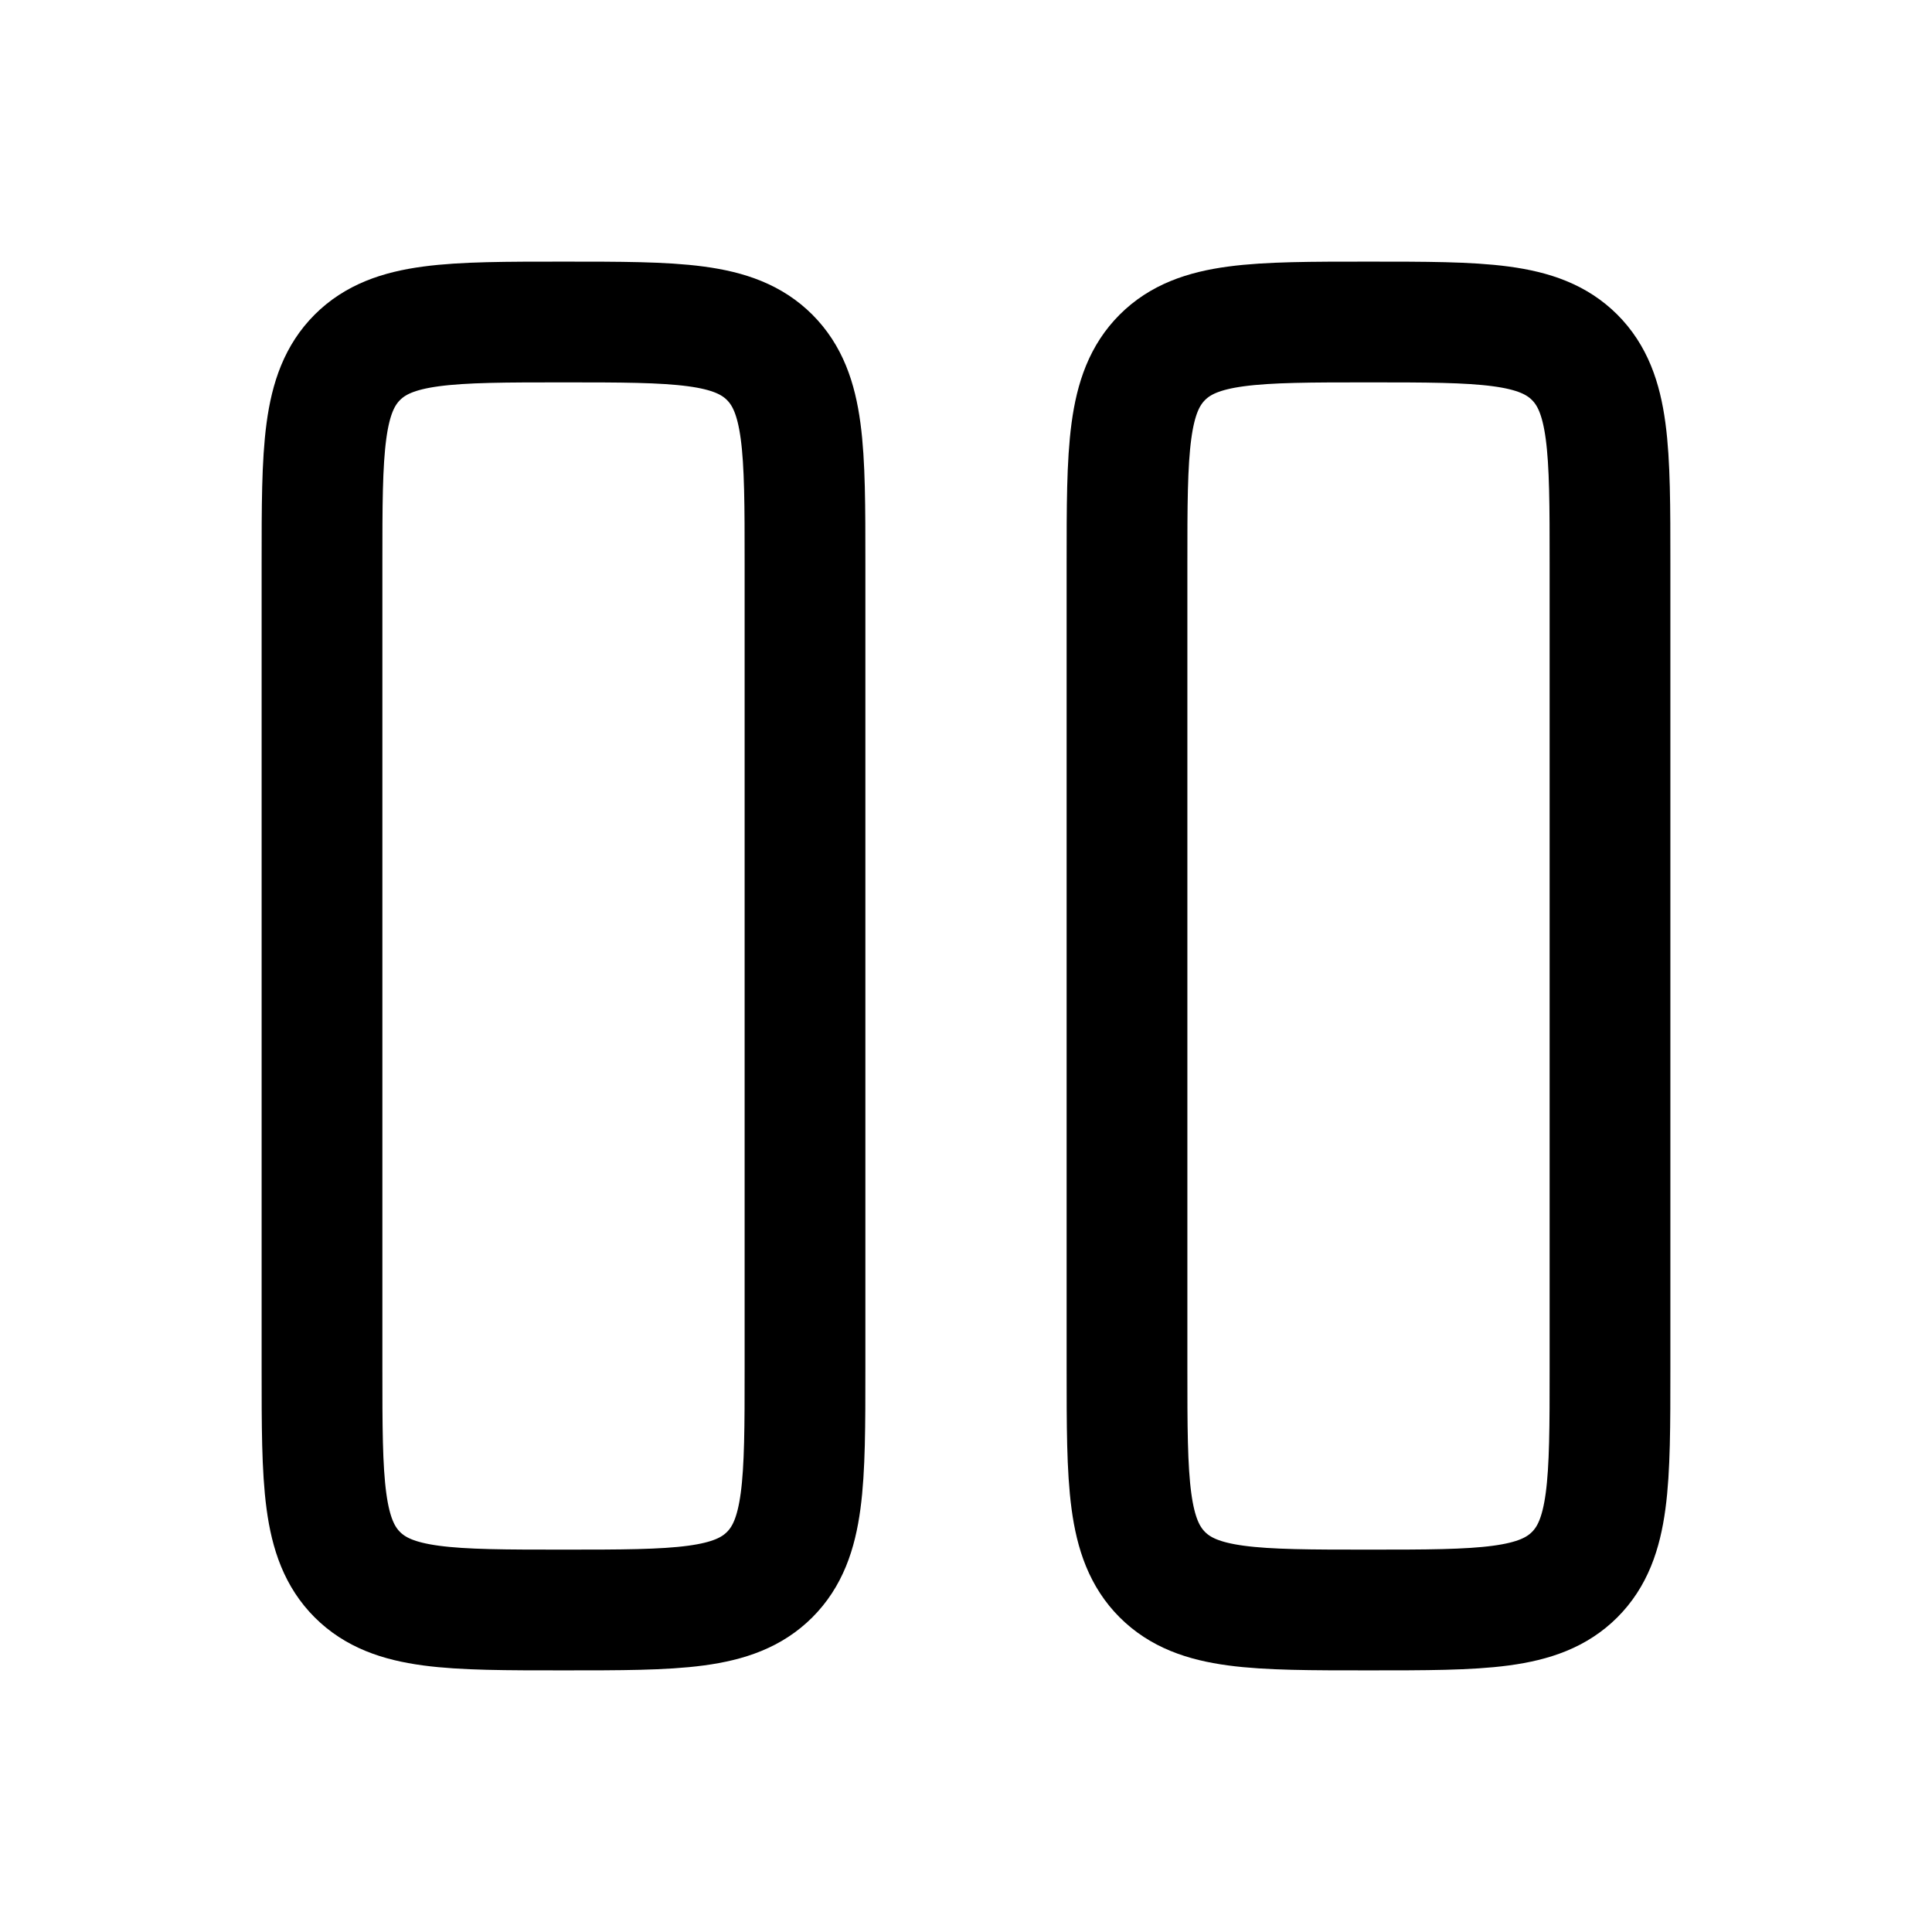
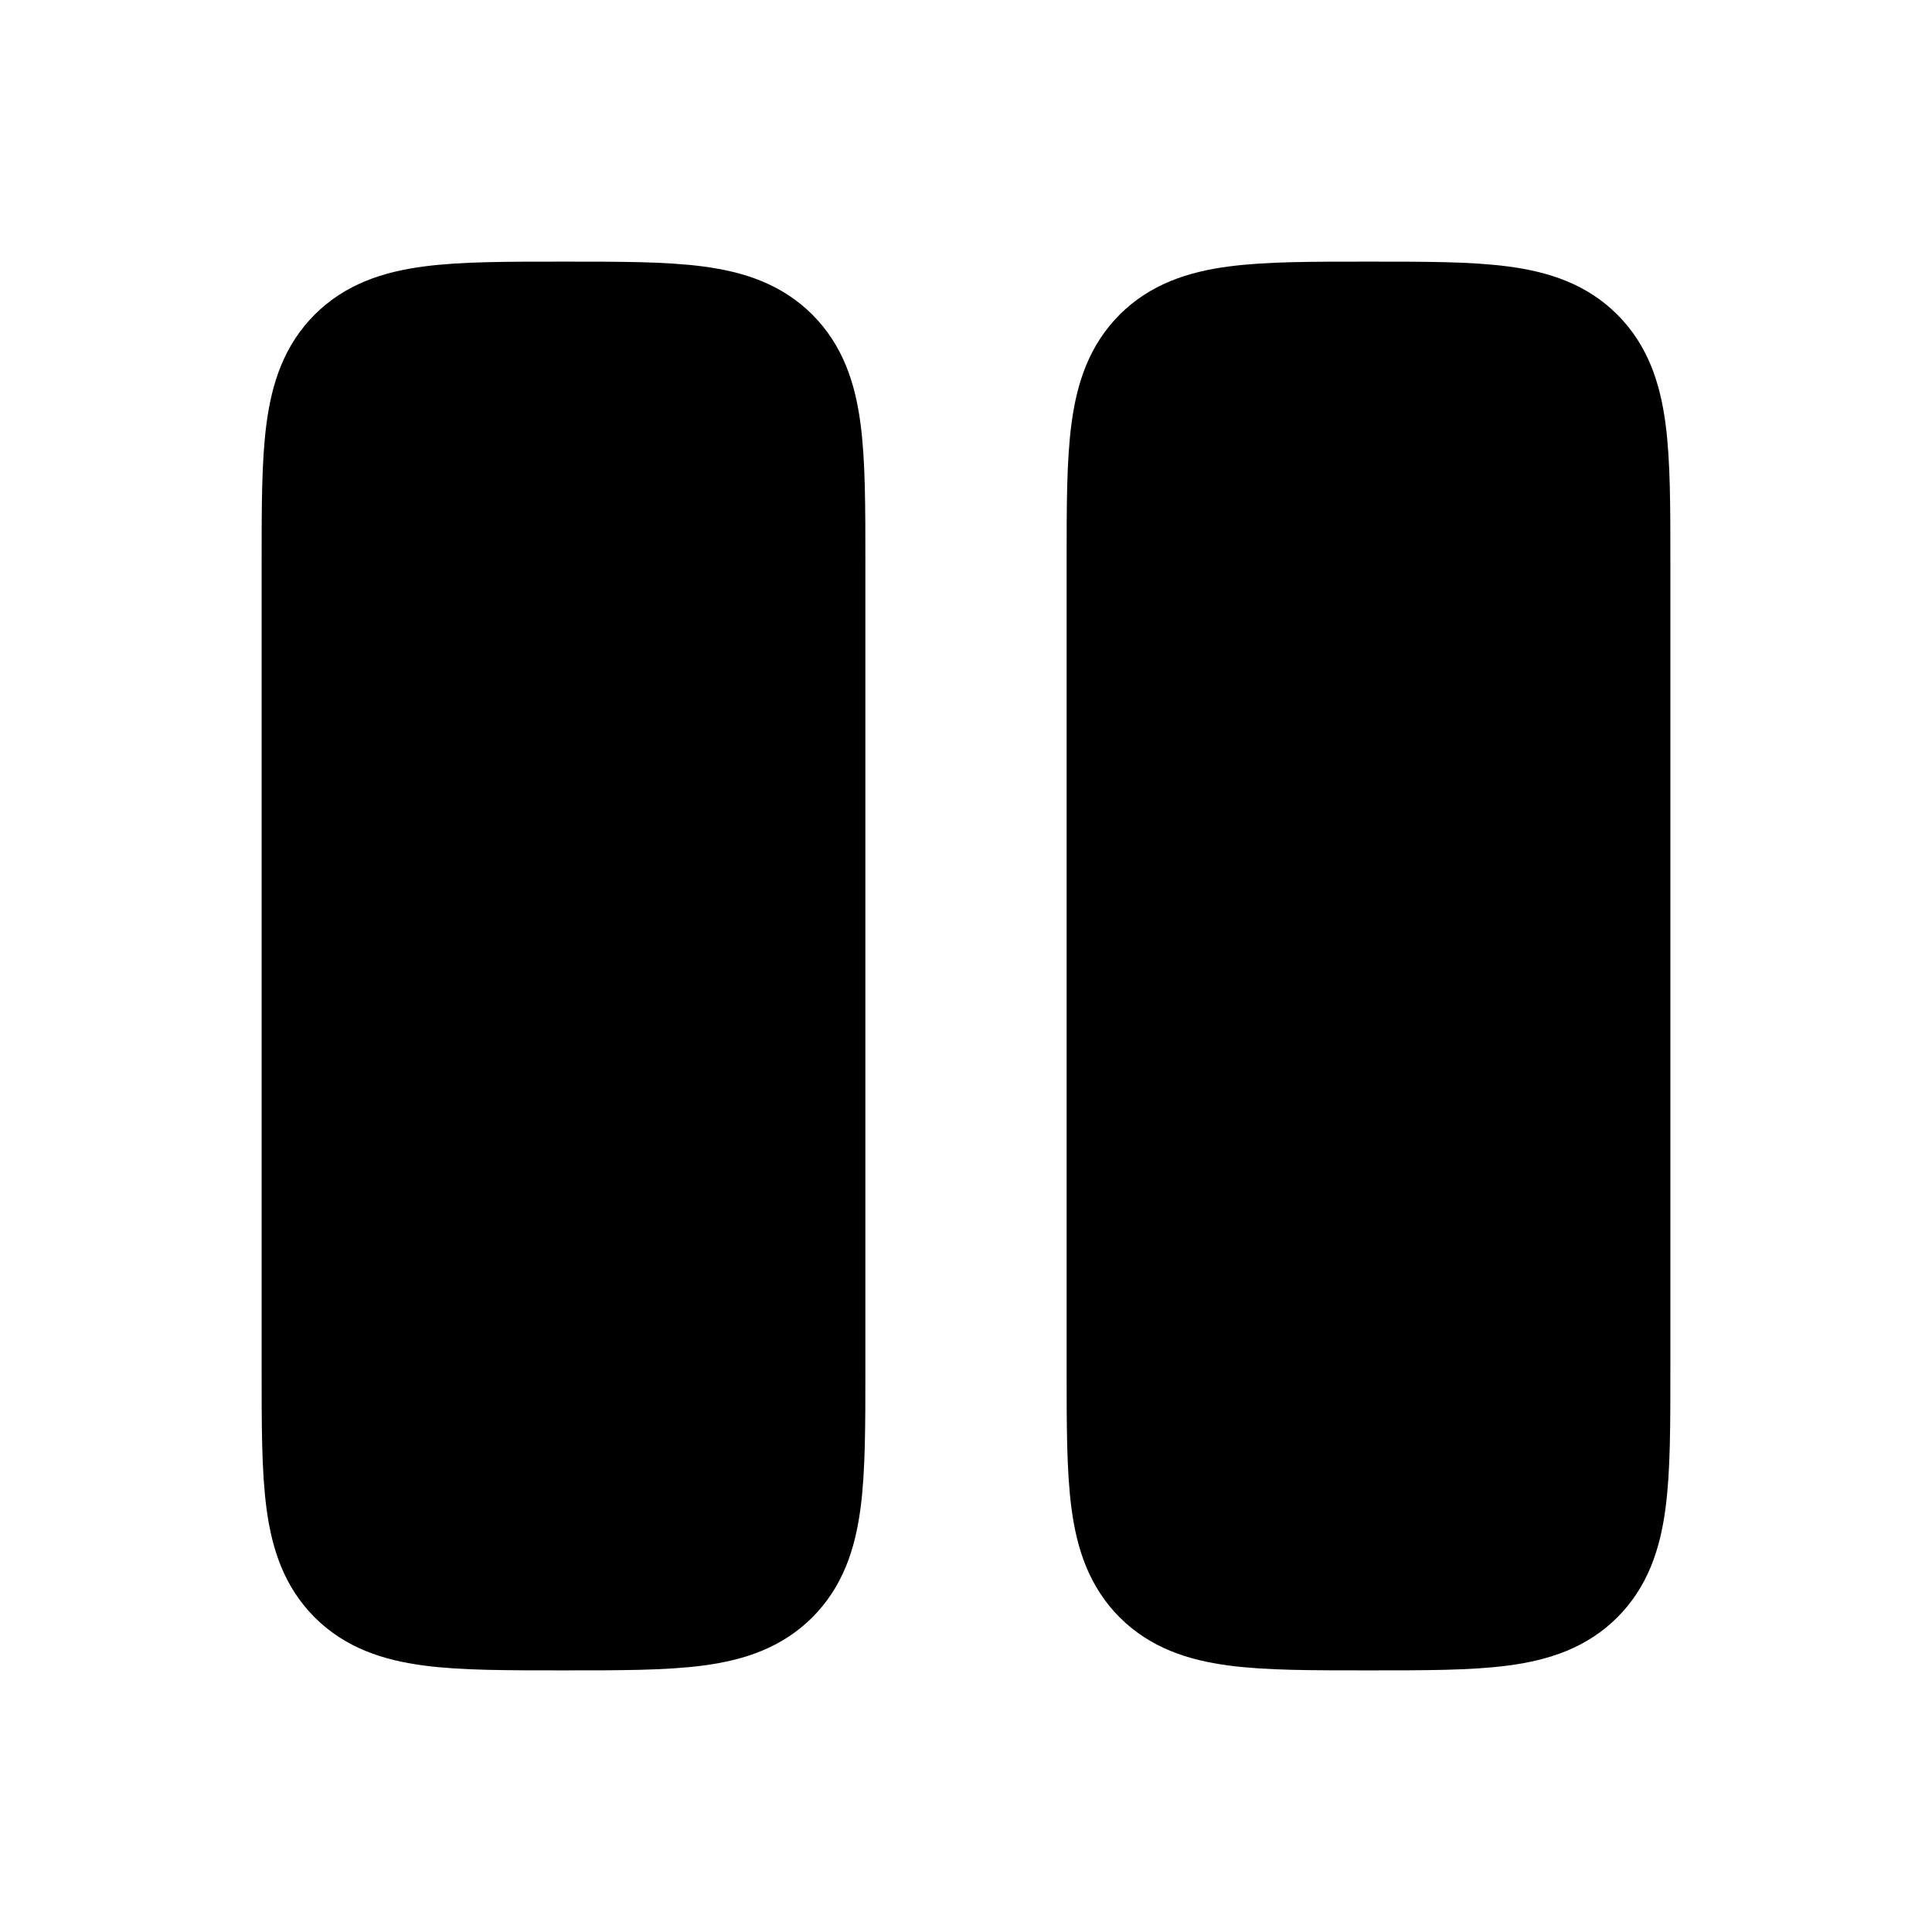
- <svg xmlns="http://www.w3.org/2000/svg" viewBox="0 0 24 24" width="24" height="24" color="#000000" fill="none">
+ <svg xmlns="http://www.w3.org/2000/svg" viewBox="0 0 24 24" width="24" height="24" color="#000000" fill="black">
  <path d="M4 7C4 5.586 4 4.879 4.439 4.439C4.879 4 5.586 4 7 4C8.414 4 9.121 4 9.561 4.439C10 4.879 10 5.586 10 7V17C10 18.414 10 19.121 9.561 19.561C9.121 20 8.414 20 7 20C5.586 20 4.879 20 4.439 19.561C4 19.121 4 18.414 4 17V7Z" stroke="currentColor" stroke-width="1.5" />
  <path d="M14 7C14 5.586 14 4.879 14.439 4.439C14.879 4 15.586 4 17 4C18.414 4 19.121 4 19.561 4.439C20 4.879 20 5.586 20 7V17C20 18.414 20 19.121 19.561 19.561C19.121 20 18.414 20 17 20C15.586 20 14.879 20 14.439 19.561C14 19.121 14 18.414 14 17V7Z" stroke="currentColor" stroke-width="1.5" />
</svg>
